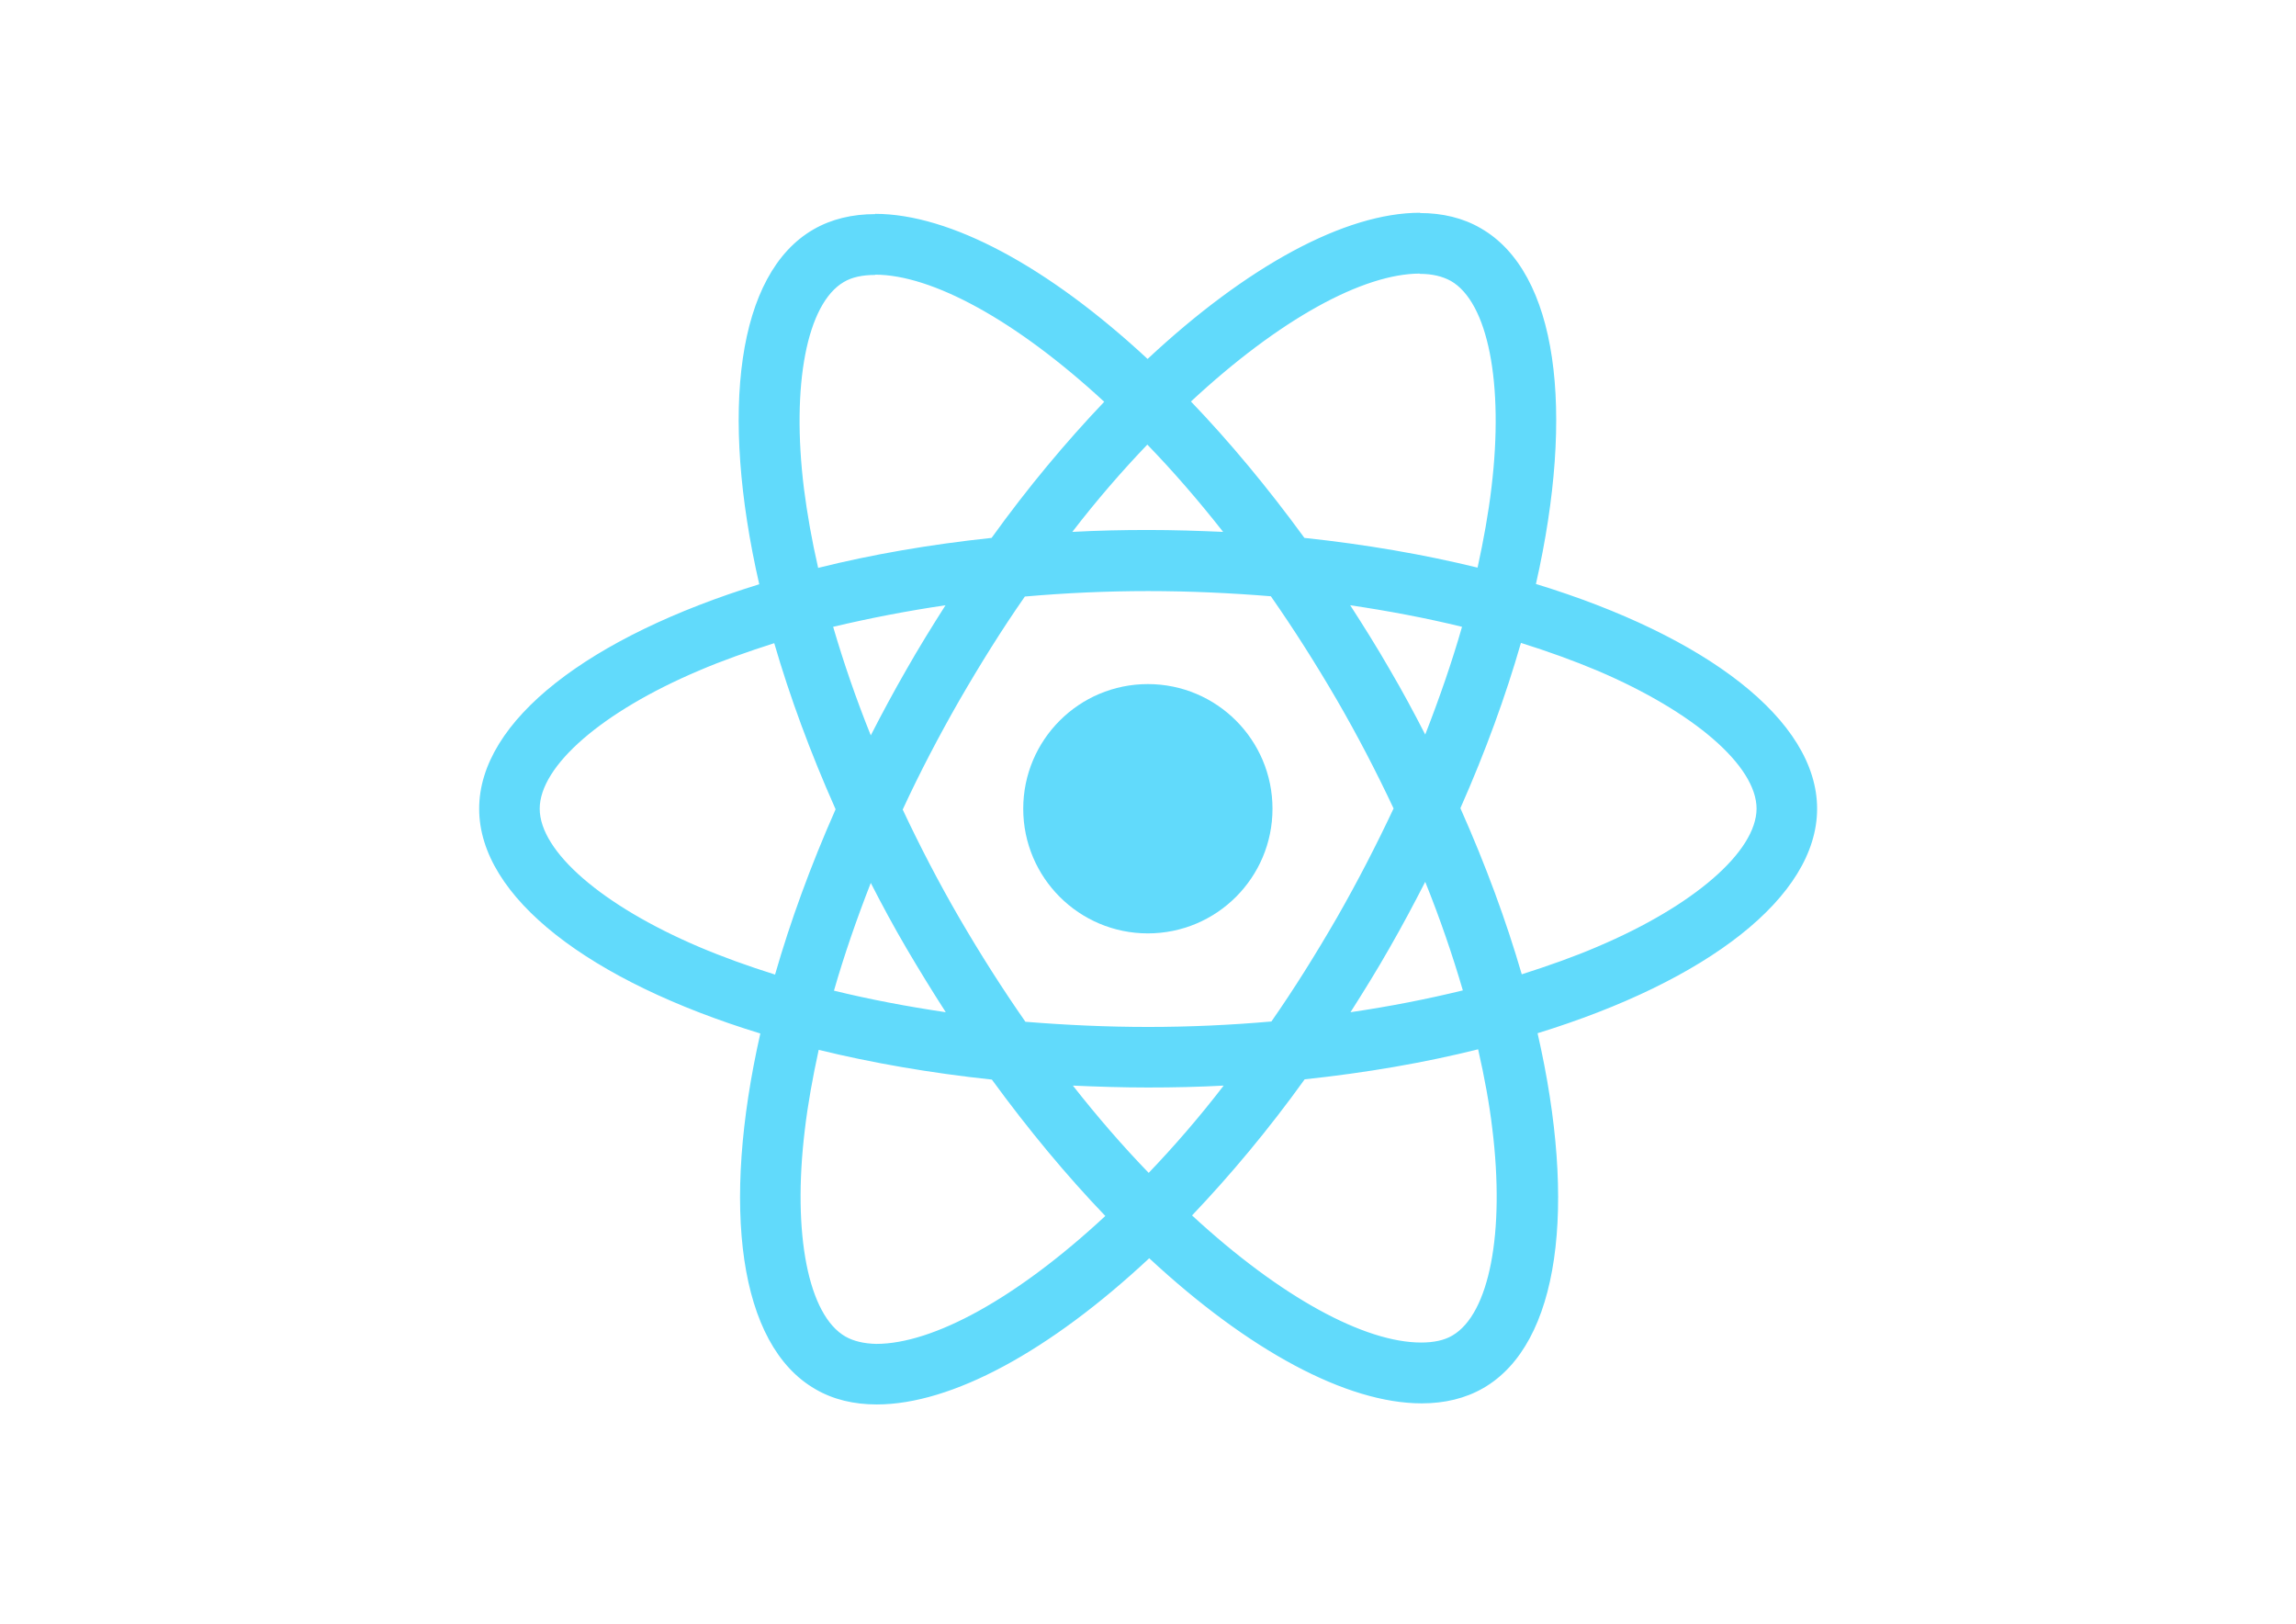
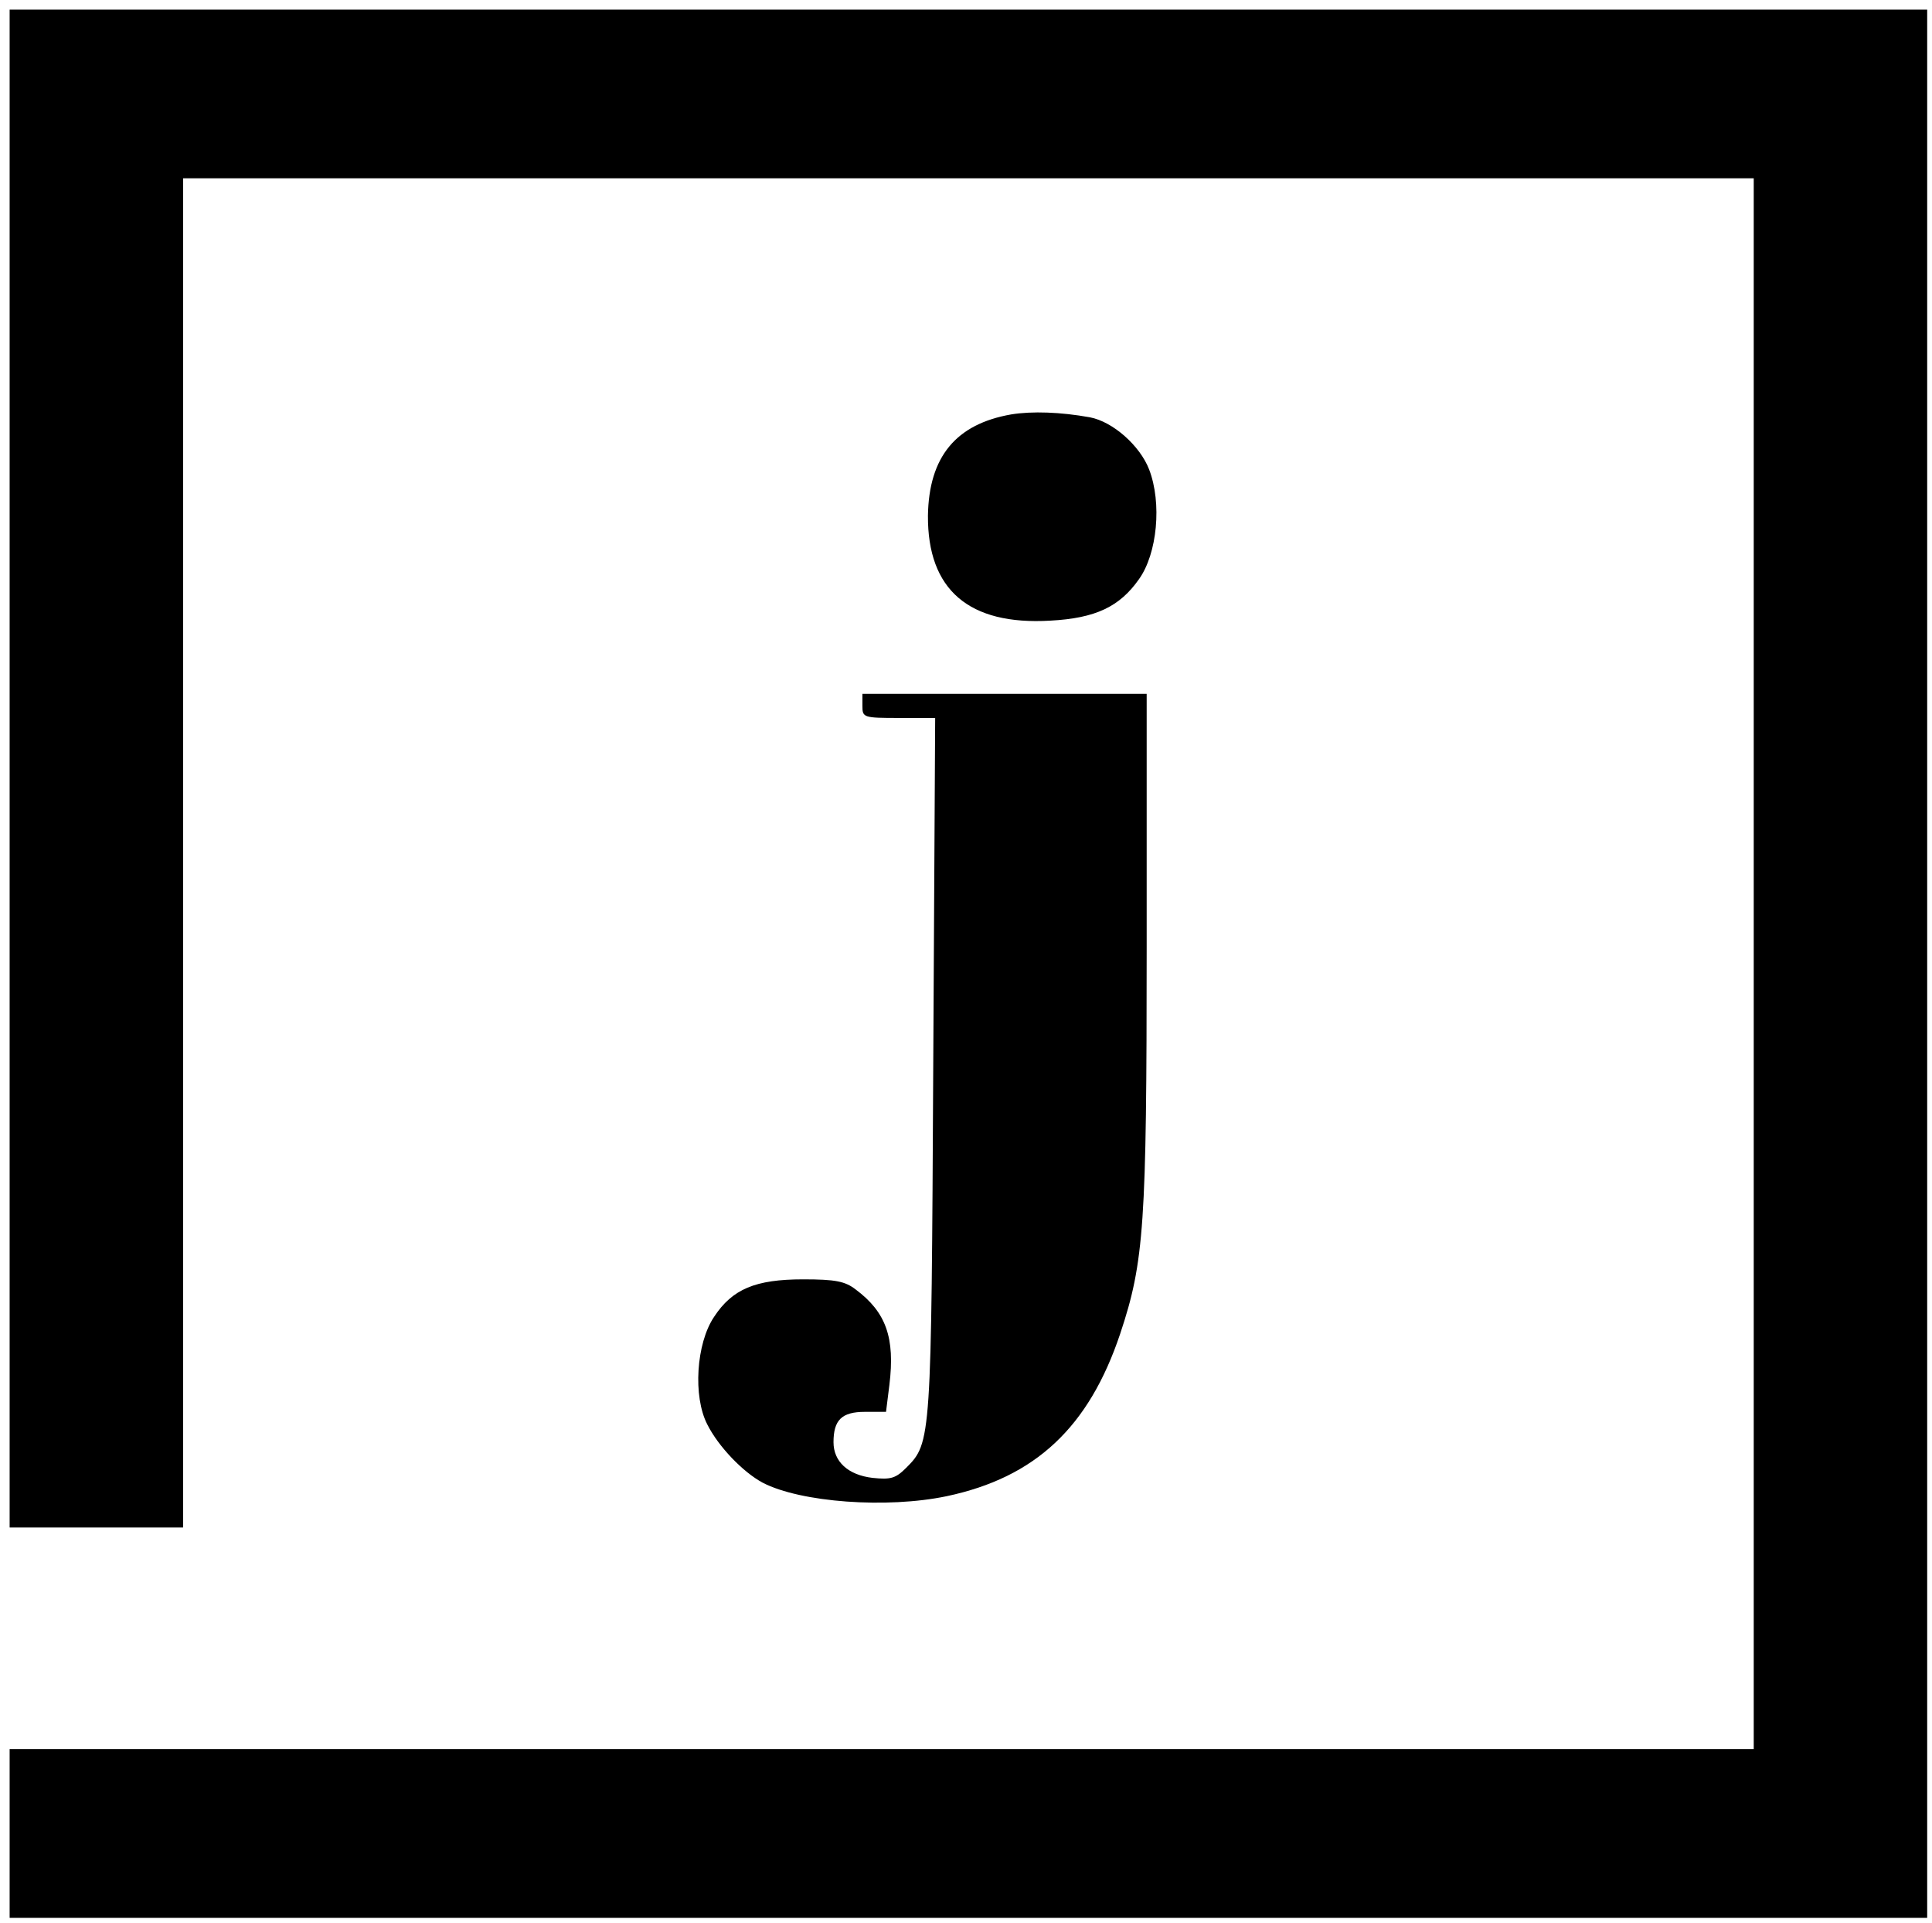
- <svg xmlns="http://www.w3.org/2000/svg" viewBox="0 0 841.9 595.3">
-   <g fill="#61DAFB">
-     <path d="M666.3 296.5c0-32.5-40.7-63.3-103.1-82.4 14.4-63.6 8-114.2-20.2-130.4-6.5-3.8-14.1-5.6-22.4-5.6v22.3c4.6 0 8.3.9 11.4 2.6 13.6 7.8 19.5 37.5 14.9 75.7-1.1 9.4-2.9 19.3-5.1 29.4-19.6-4.8-41-8.5-63.5-10.9-13.5-18.5-27.5-35.3-41.6-50 32.6-30.3 63.2-46.9 84-46.9V78c-27.5 0-63.5 19.6-99.9 53.6-36.4-33.8-72.4-53.2-99.9-53.2v22.3c20.7 0 51.4 16.5 84 46.6-14 14.7-28 31.4-41.3 49.9-22.6 2.4-44 6.1-63.6 11-2.3-10-4-19.7-5.2-29-4.7-38.2 1.1-67.9 14.6-75.8 3-1.8 6.9-2.6 11.5-2.6V78.5c-8.4 0-16 1.8-22.6 5.6-28.1 16.2-34.4 66.7-19.9 130.1-62.2 19.2-102.7 49.9-102.7 82.3 0 32.5 40.7 63.3 103.1 82.4-14.4 63.6-8 114.2 20.2 130.4 6.5 3.8 14.1 5.6 22.5 5.6 27.5 0 63.5-19.6 99.9-53.6 36.4 33.8 72.4 53.2 99.9 53.2 8.4 0 16-1.8 22.6-5.6 28.1-16.2 34.4-66.7 19.9-130.1 62-19.1 102.5-49.9 102.5-82.3zm-130.2-66.7c-3.7 12.9-8.3 26.2-13.5 39.5-4.1-8-8.4-16-13.1-24-4.6-8-9.5-15.8-14.4-23.4 14.2 2.1 27.9 4.7 41 7.9zm-45.8 106.5c-7.8 13.5-15.8 26.3-24.1 38.2-14.9 1.3-30 2-45.2 2-15.1 0-30.2-.7-45-1.9-8.3-11.9-16.4-24.6-24.2-38-7.6-13.1-14.5-26.4-20.8-39.8 6.2-13.4 13.2-26.8 20.7-39.9 7.8-13.5 15.8-26.3 24.1-38.2 14.9-1.3 30-2 45.2-2 15.1 0 30.2.7 45 1.9 8.3 11.9 16.4 24.6 24.2 38 7.6 13.1 14.5 26.4 20.8 39.8-6.3 13.4-13.2 26.8-20.7 39.9zm32.3-13c5.4 13.4 10 26.8 13.8 39.8-13.1 3.2-26.9 5.9-41.2 8 4.9-7.7 9.8-15.6 14.4-23.7 4.6-8 8.9-16.1 13-24.1zM421.2 430c-9.3-9.6-18.6-20.3-27.8-32 9 .4 18.2.7 27.5.7 9.4 0 18.7-.2 27.8-.7-9 11.7-18.3 22.4-27.5 32zm-74.4-58.9c-14.2-2.1-27.9-4.7-41-7.9 3.7-12.9 8.3-26.2 13.5-39.5 4.1 8 8.4 16 13.1 24 4.7 8 9.5 15.8 14.4 23.4zM420.7 163c9.3 9.6 18.6 20.3 27.8 32-9-.4-18.2-.7-27.5-.7-9.4 0-18.7.2-27.8.7 9-11.7 18.3-22.4 27.5-32zm-74 58.9c-4.9 7.7-9.8 15.6-14.4 23.7-4.6 8-8.9 16-13 24-5.4-13.4-10-26.8-13.8-39.8 13.1-3.1 26.9-5.8 41.2-7.9zm-90.5 125.2c-35.4-15.1-58.3-34.9-58.3-50.6 0-15.7 22.9-35.6 58.3-50.6 8.6-3.7 18-7 27.7-10.1 5.7 19.6 13.2 40 22.5 60.9-9.2 20.8-16.6 41.1-22.2 60.6-9.9-3.1-19.3-6.5-28-10.2zM310 490c-13.6-7.8-19.5-37.5-14.9-75.7 1.1-9.4 2.9-19.3 5.1-29.4 19.6 4.8 41 8.5 63.5 10.9 13.5 18.5 27.5 35.3 41.6 50-32.6 30.3-63.2 46.9-84 46.9-4.5-.1-8.3-1-11.3-2.7zm237.2-76.2c4.7 38.2-1.1 67.9-14.6 75.8-3 1.8-6.9 2.6-11.5 2.6-20.7 0-51.4-16.5-84-46.6 14-14.7 28-31.4 41.3-49.9 22.6-2.4 44-6.1 63.6-11 2.3 10.1 4.1 19.8 5.2 29.1zm38.5-66.7c-8.6 3.7-18 7-27.7 10.1-5.7-19.6-13.2-40-22.5-60.9 9.2-20.8 16.6-41.1 22.2-60.6 9.9 3.1 19.3 6.5 28.1 10.2 35.4 15.1 58.3 34.9 58.3 50.6-.1 15.7-23 35.6-58.4 50.6zM320.8 78.4z" />
-     <circle cx="420.9" cy="296.5" r="45.7" />
-     <path d="M520.5 78.1z" />
+ <svg xmlns="http://www.w3.org/2000/svg" version="1.0" width="401pt" height="399pt" viewBox="0 0 401 399" preserveAspectRatio="xMidYMid meet">
+   <g transform="translate(0,399) scale(0.1,-0.1)" fill="#000000" stroke="none">
+     <path d="M20 2395 l0 -1575 180 0 180 0 0 1400 0 1400 1630 0 1630 0 0 -1630 0 -1630 -1810 0 -1810 0 0 -175 0 -175 1990 0 1990 0 0 1980 0 1980 -1990 0 -1990 0 0 -1575z" />
+     <path d="M2099 3130 c-115 -20 -171 -88 -173 -210 -1 -154 85 -228 254 -218 94 5 144 29 184 86 38 53 48 158 21 228 -19 49 -75 99 -123 108 -61 11 -120 13 -163 6z" />
+     <path d="M1790 2525 c0 -24 2 -25 76 -25 l75 0 -4 -722 c-4 -777 -4 -782 -56 -834 -22 -22 -32 -25 -70 -21 -51 6 -81 34 -81 74 0 46 17 63 65 63 l44 0 7 56 c12 98 -7 151 -70 198 -22 17 -42 21 -109 21 -99 0 -147 -20 -185 -78 -37 -55 -44 -165 -14 -223 23 -46 74 -99 115 -121 79 -41 258 -54 382 -28 184 39 295 143 360 337 50 150 55 227 55 801 l0 527 -295 0 -295 0 0 -25z" />
  </g>
</svg>
